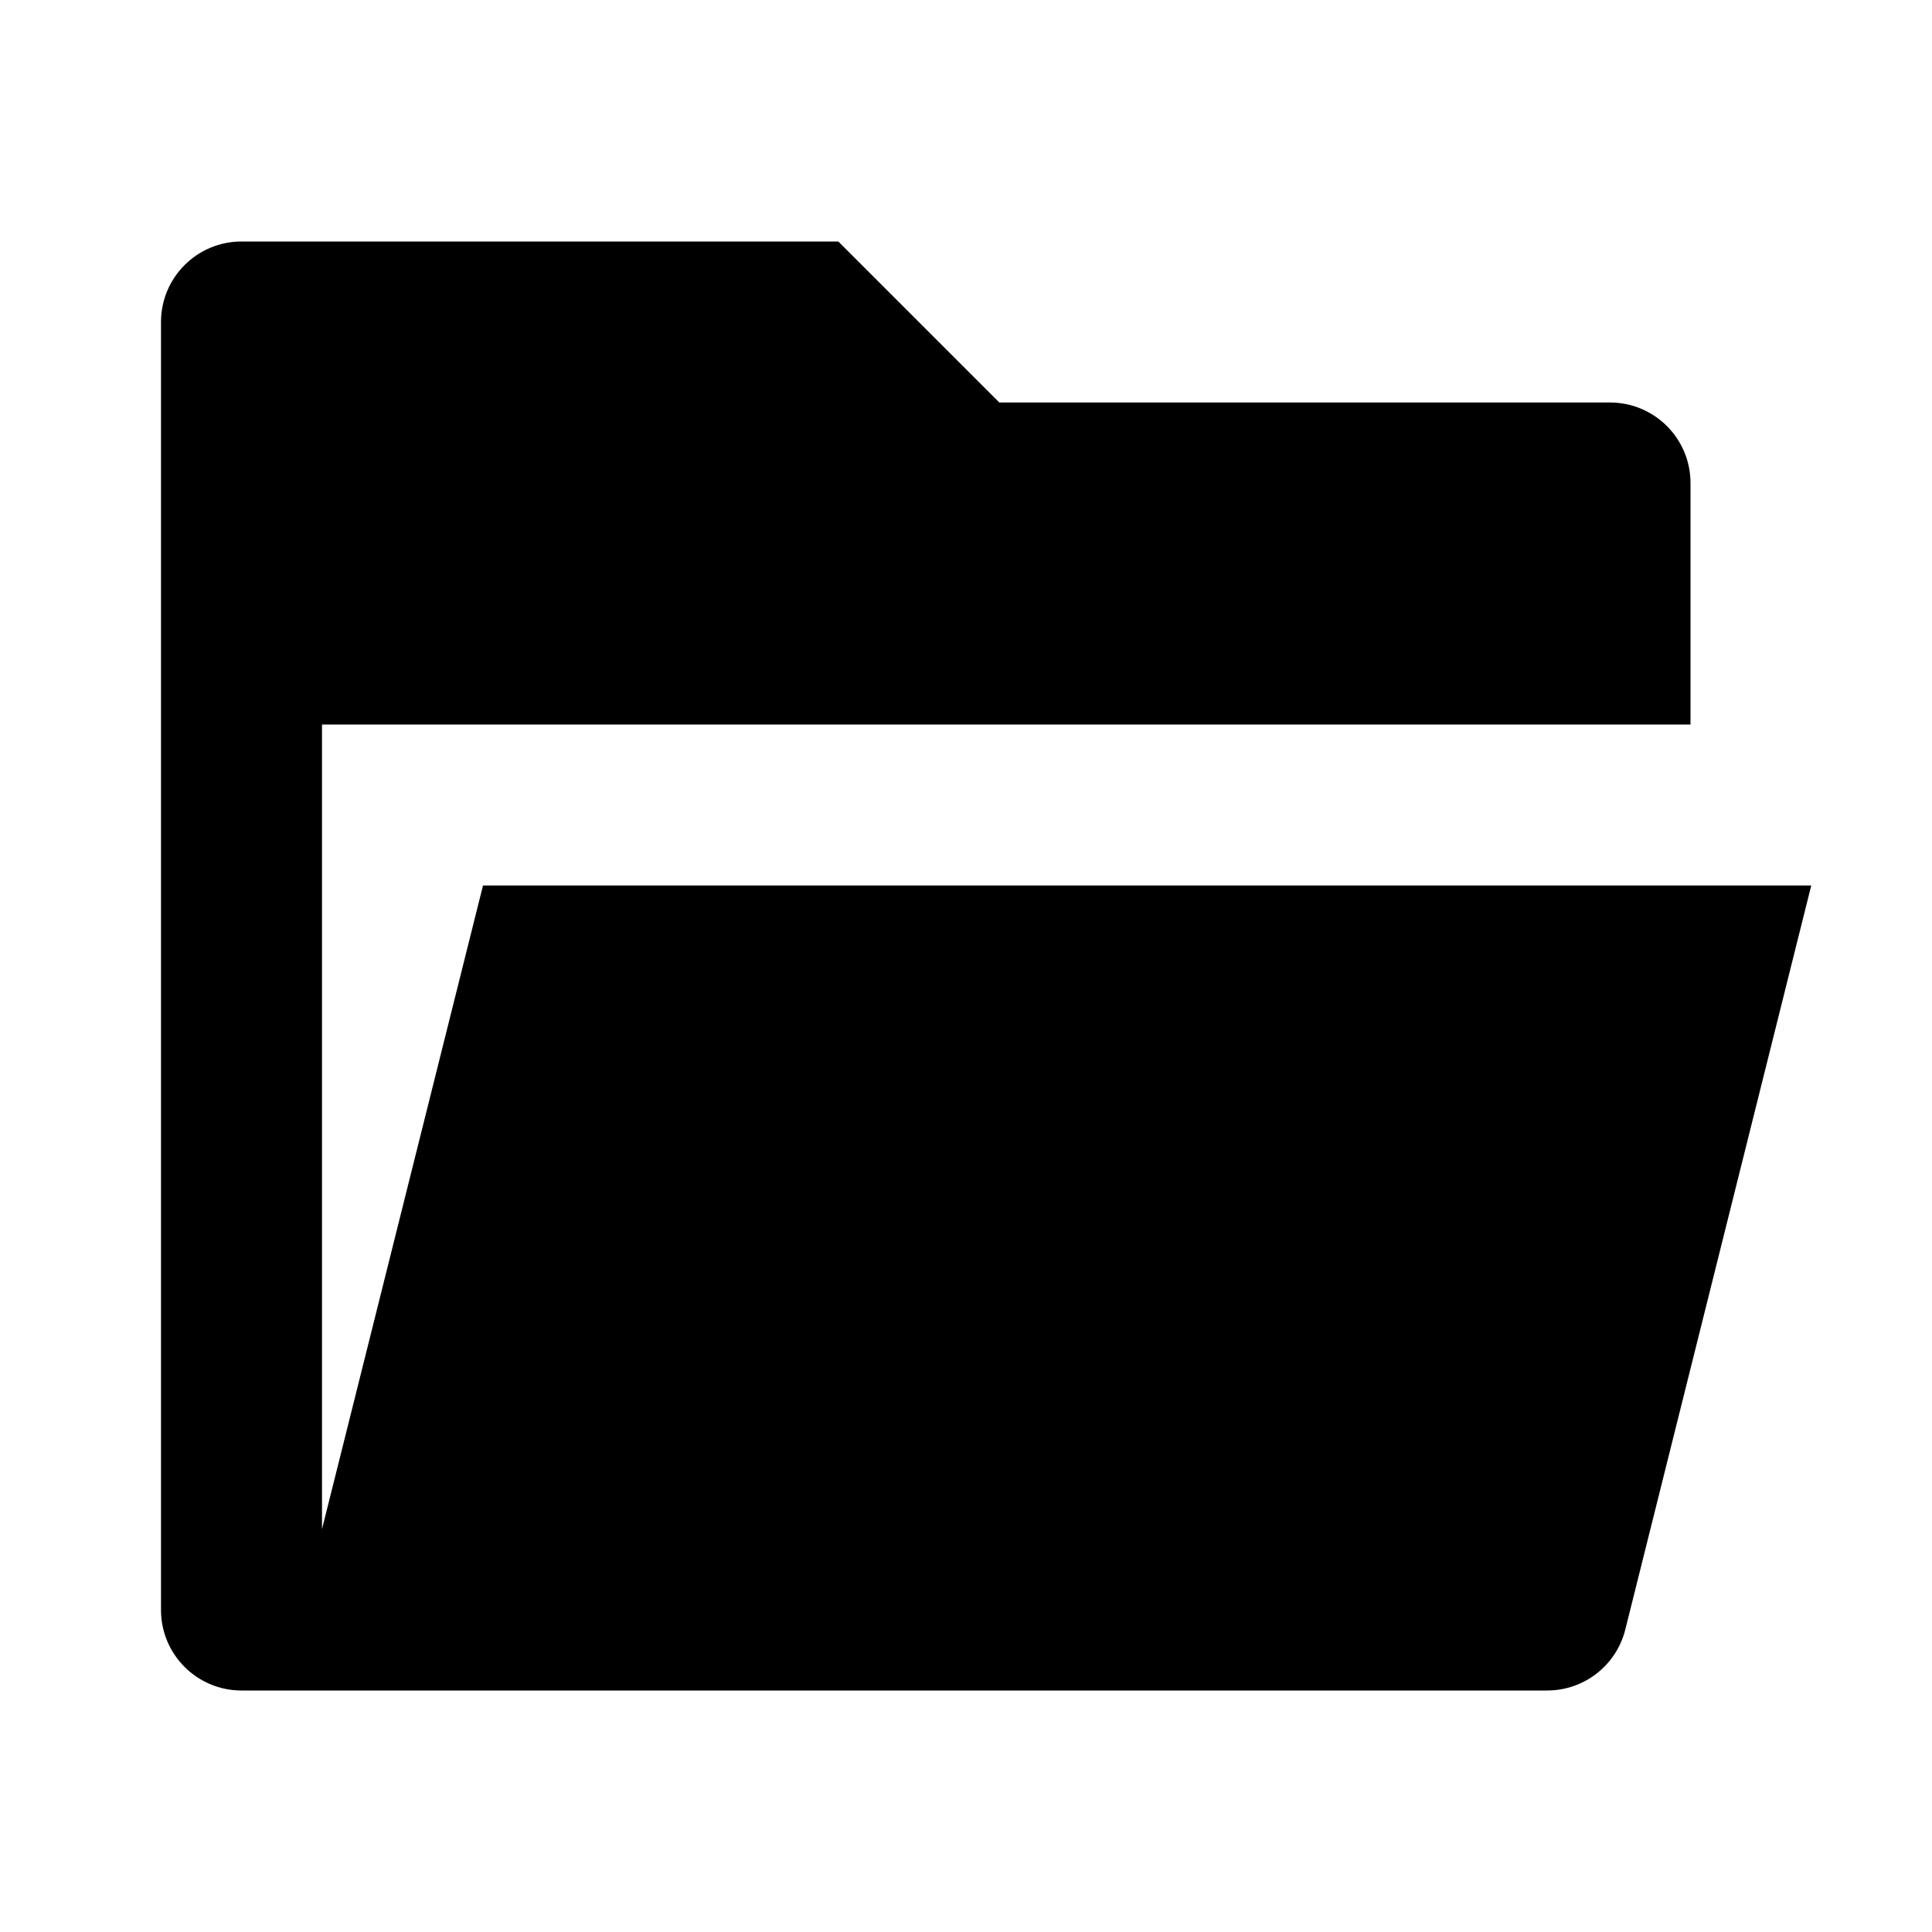
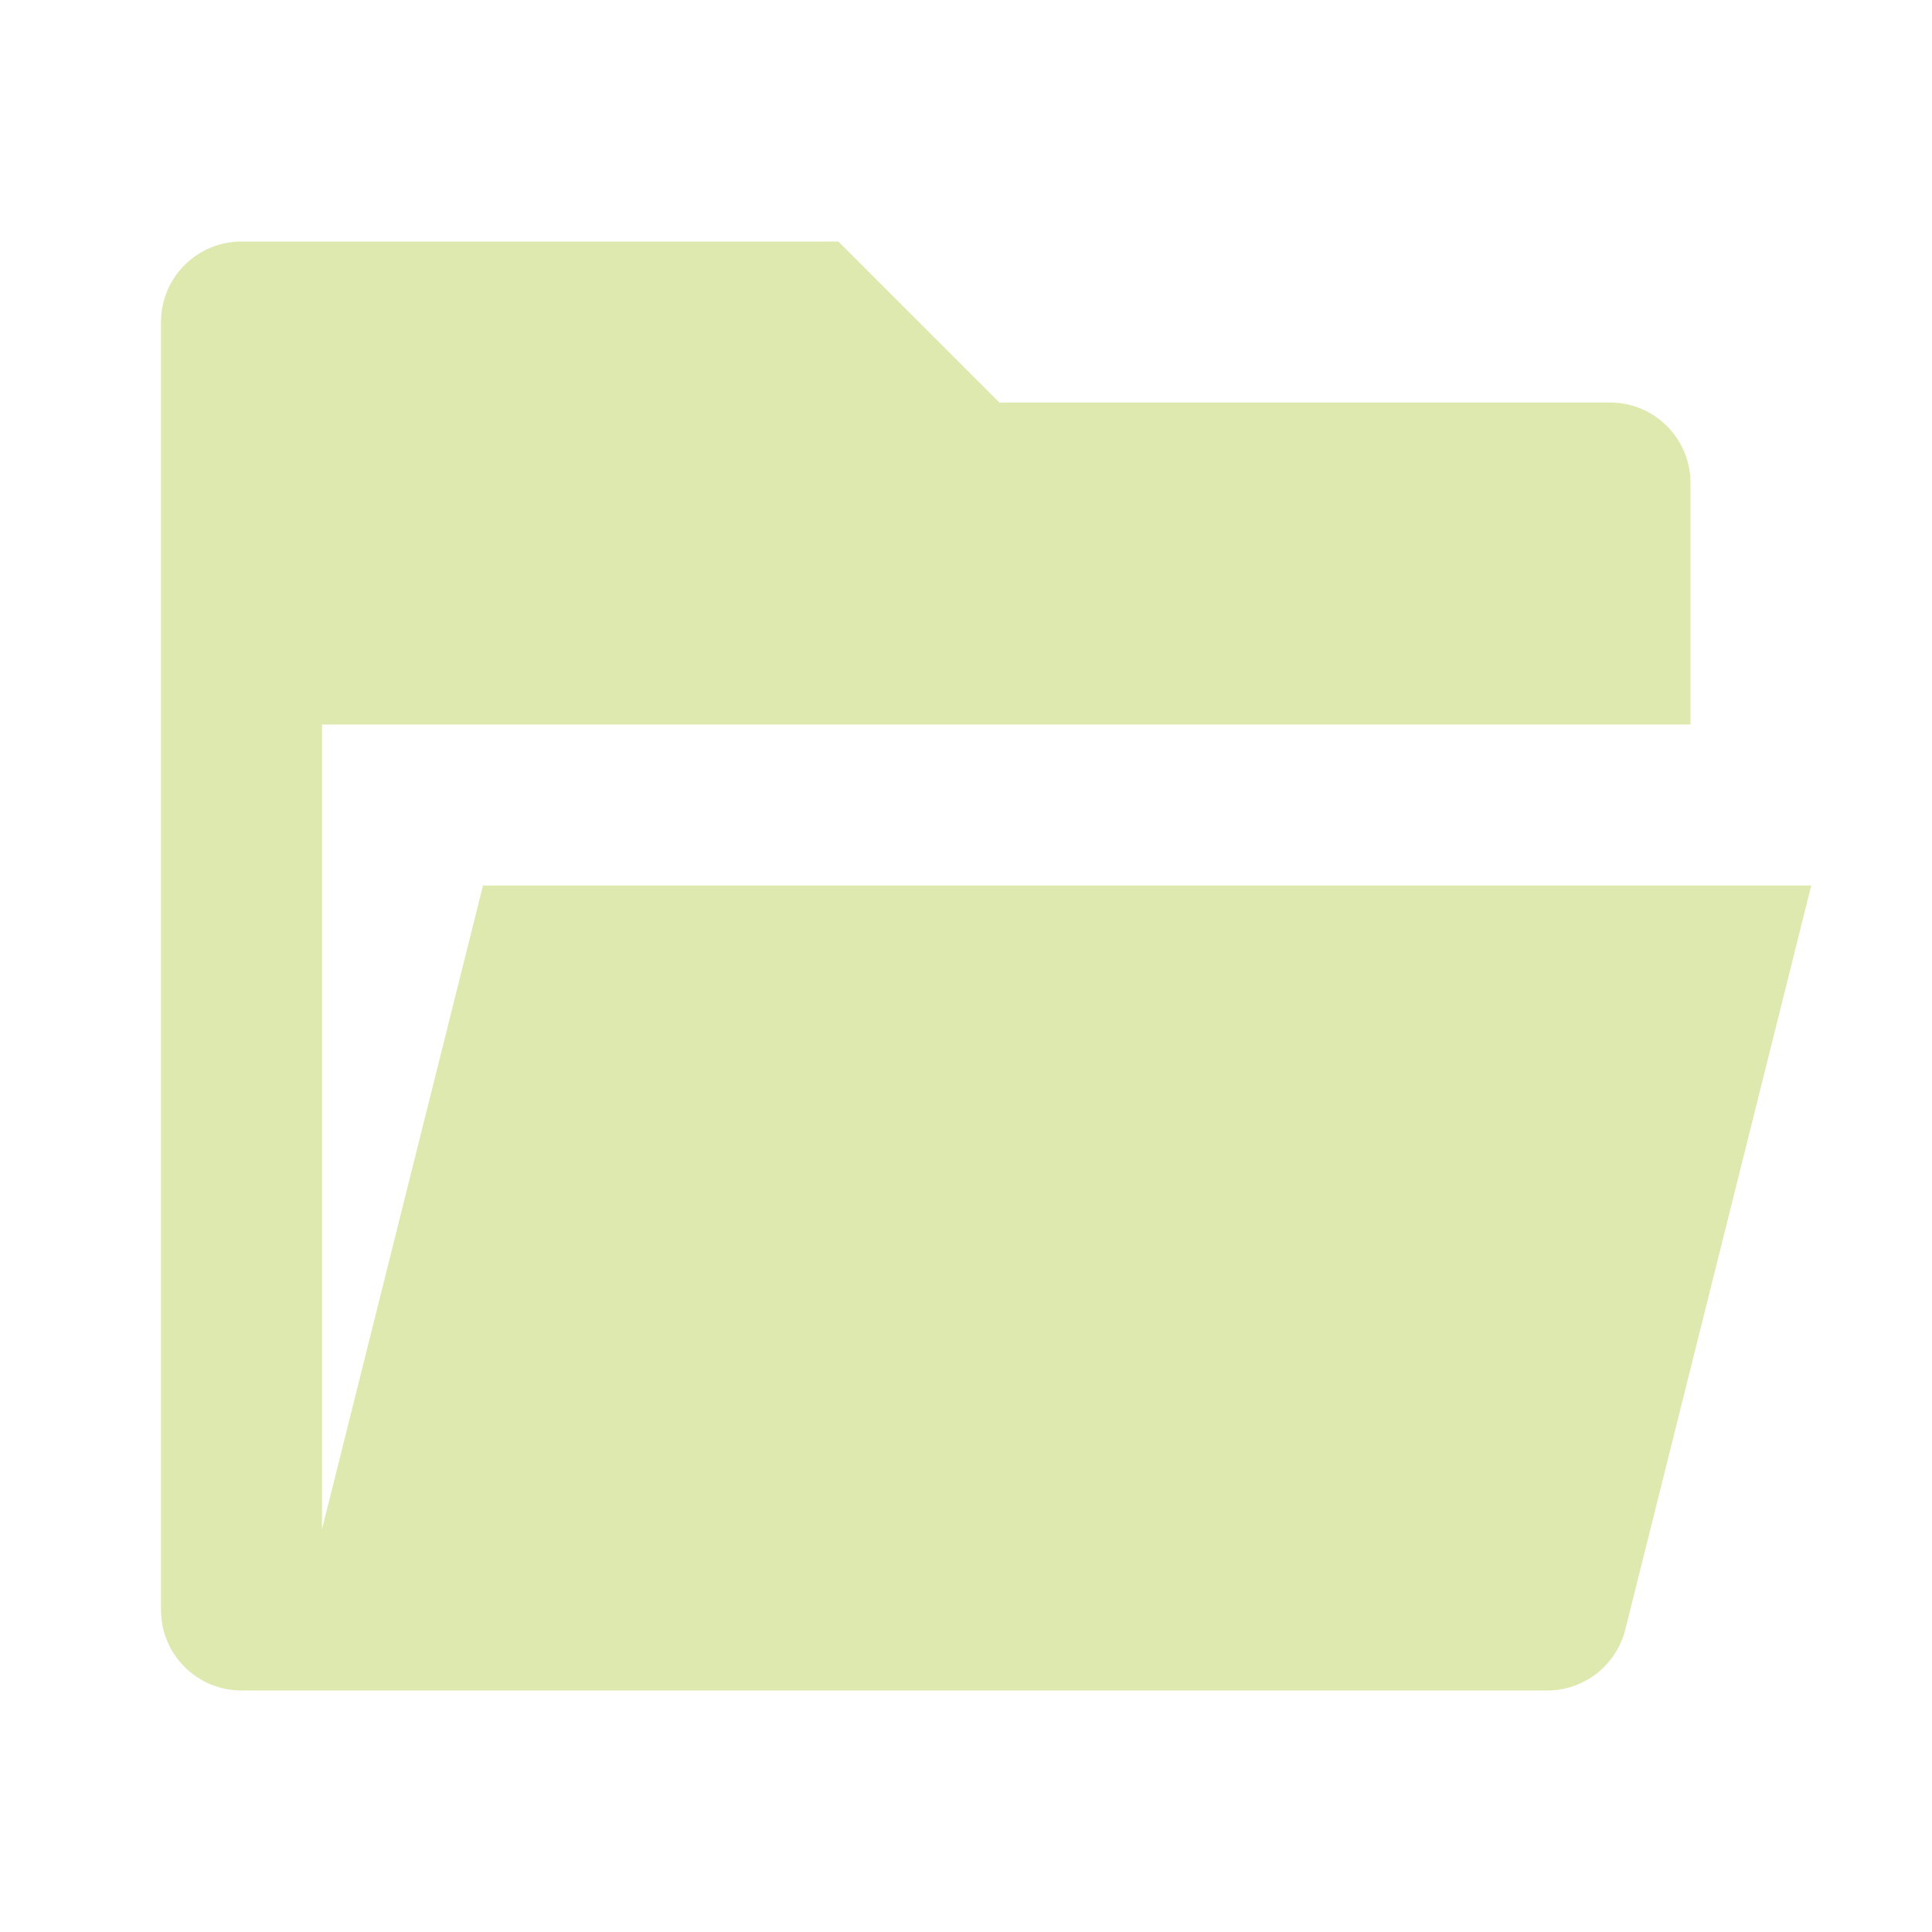
- <svg xmlns="http://www.w3.org/2000/svg" viewBox="0 0 24 24">
-   <g>
-     <path fill="none" d="M0 0h24v24H0z" />
-     <path d="M3 21a1 1 0 0 1-1-1V4a1 1 0 0 1 1-1h7.414l2 2H20a1 1 0 0 1 1 1v3H4v9.996L6 11h16.5l-2.31 9.243a1 1 0 0 1-.97.757H3z" />
-   </g>
+ <svg xmlns="http://www.w3.org/2000/svg" viewBox="0 0 24 24" version="1.1" id="svg8">
+   <defs id="defs12" />
+   <path fill="none" d="M 0,0 H 24 V 24 H 0 Z" id="path2" />
+   <path d="M 3,21 A 1,1 0 0 1 2,20 V 4 A 1,1 0 0 1 3,3 h 7.414 l 2,2 H 20 a 1,1 0 0 1 1,1 V 9 H 4 v 9.996 L 6,11 h 16.5 l -2.31,9.243 A 1,1 0 0 1 19.22,21 Z" id="path4" style="fill:#dde9af" />
</svg>
